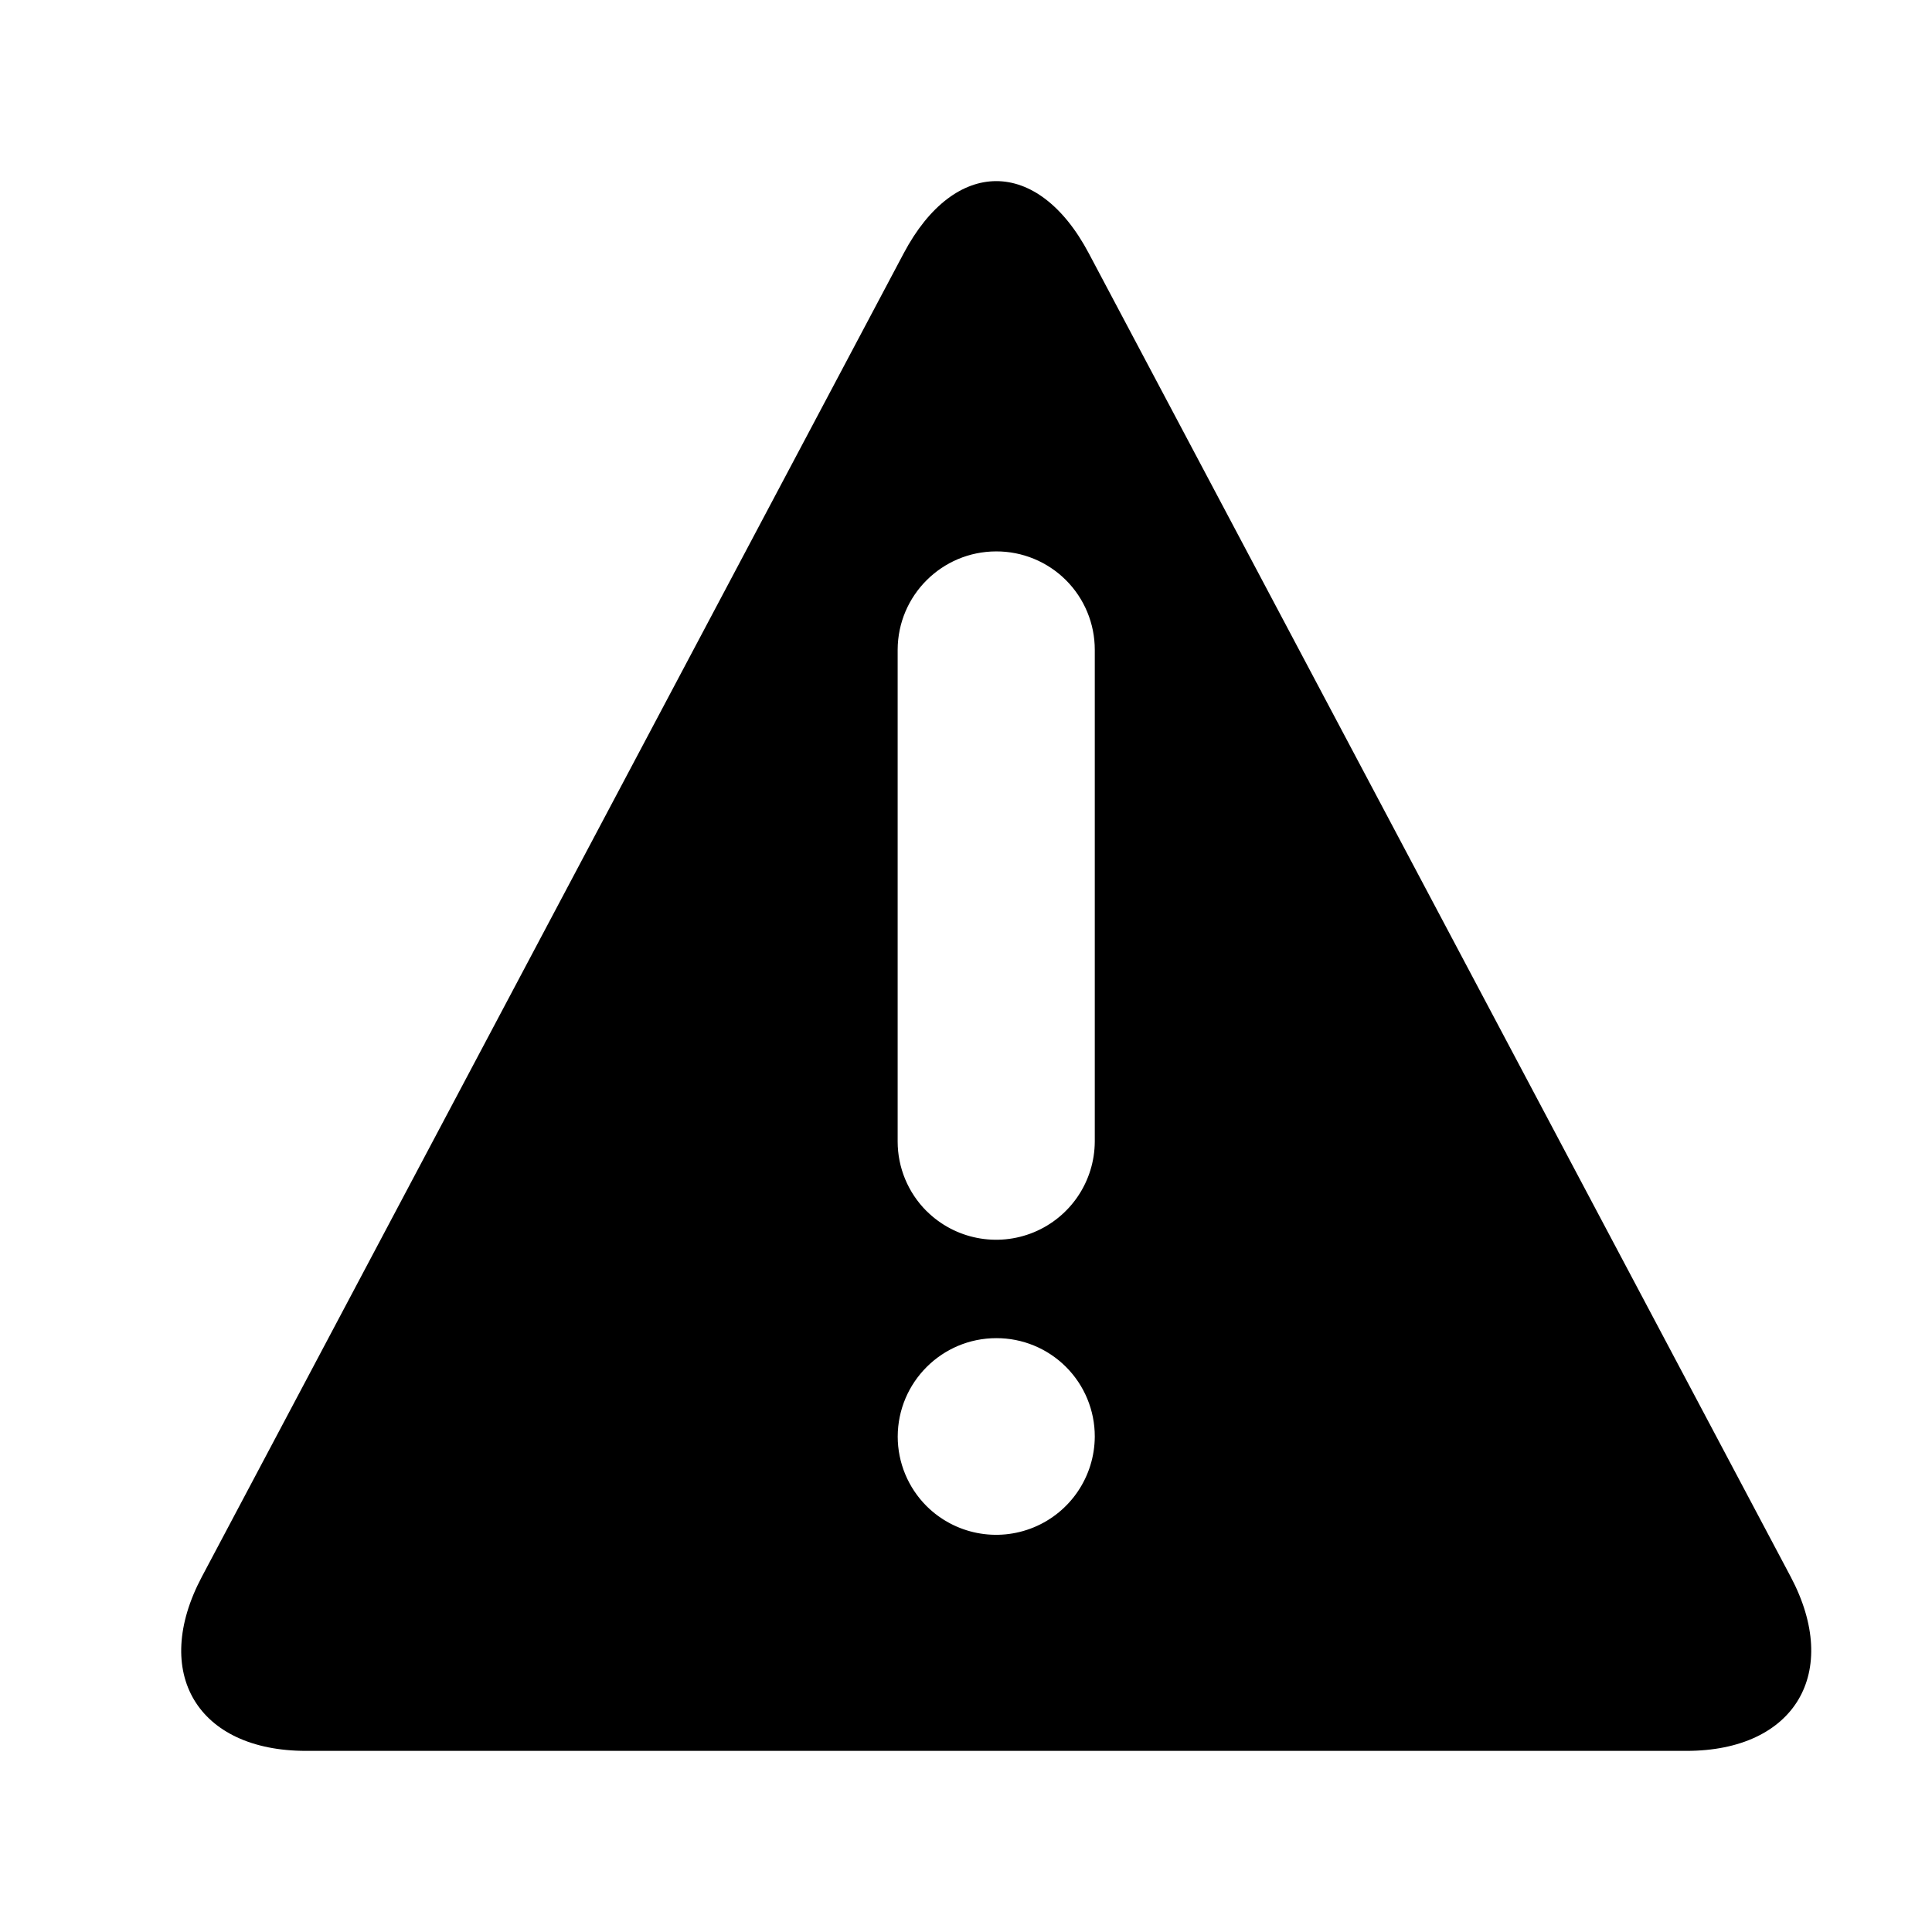
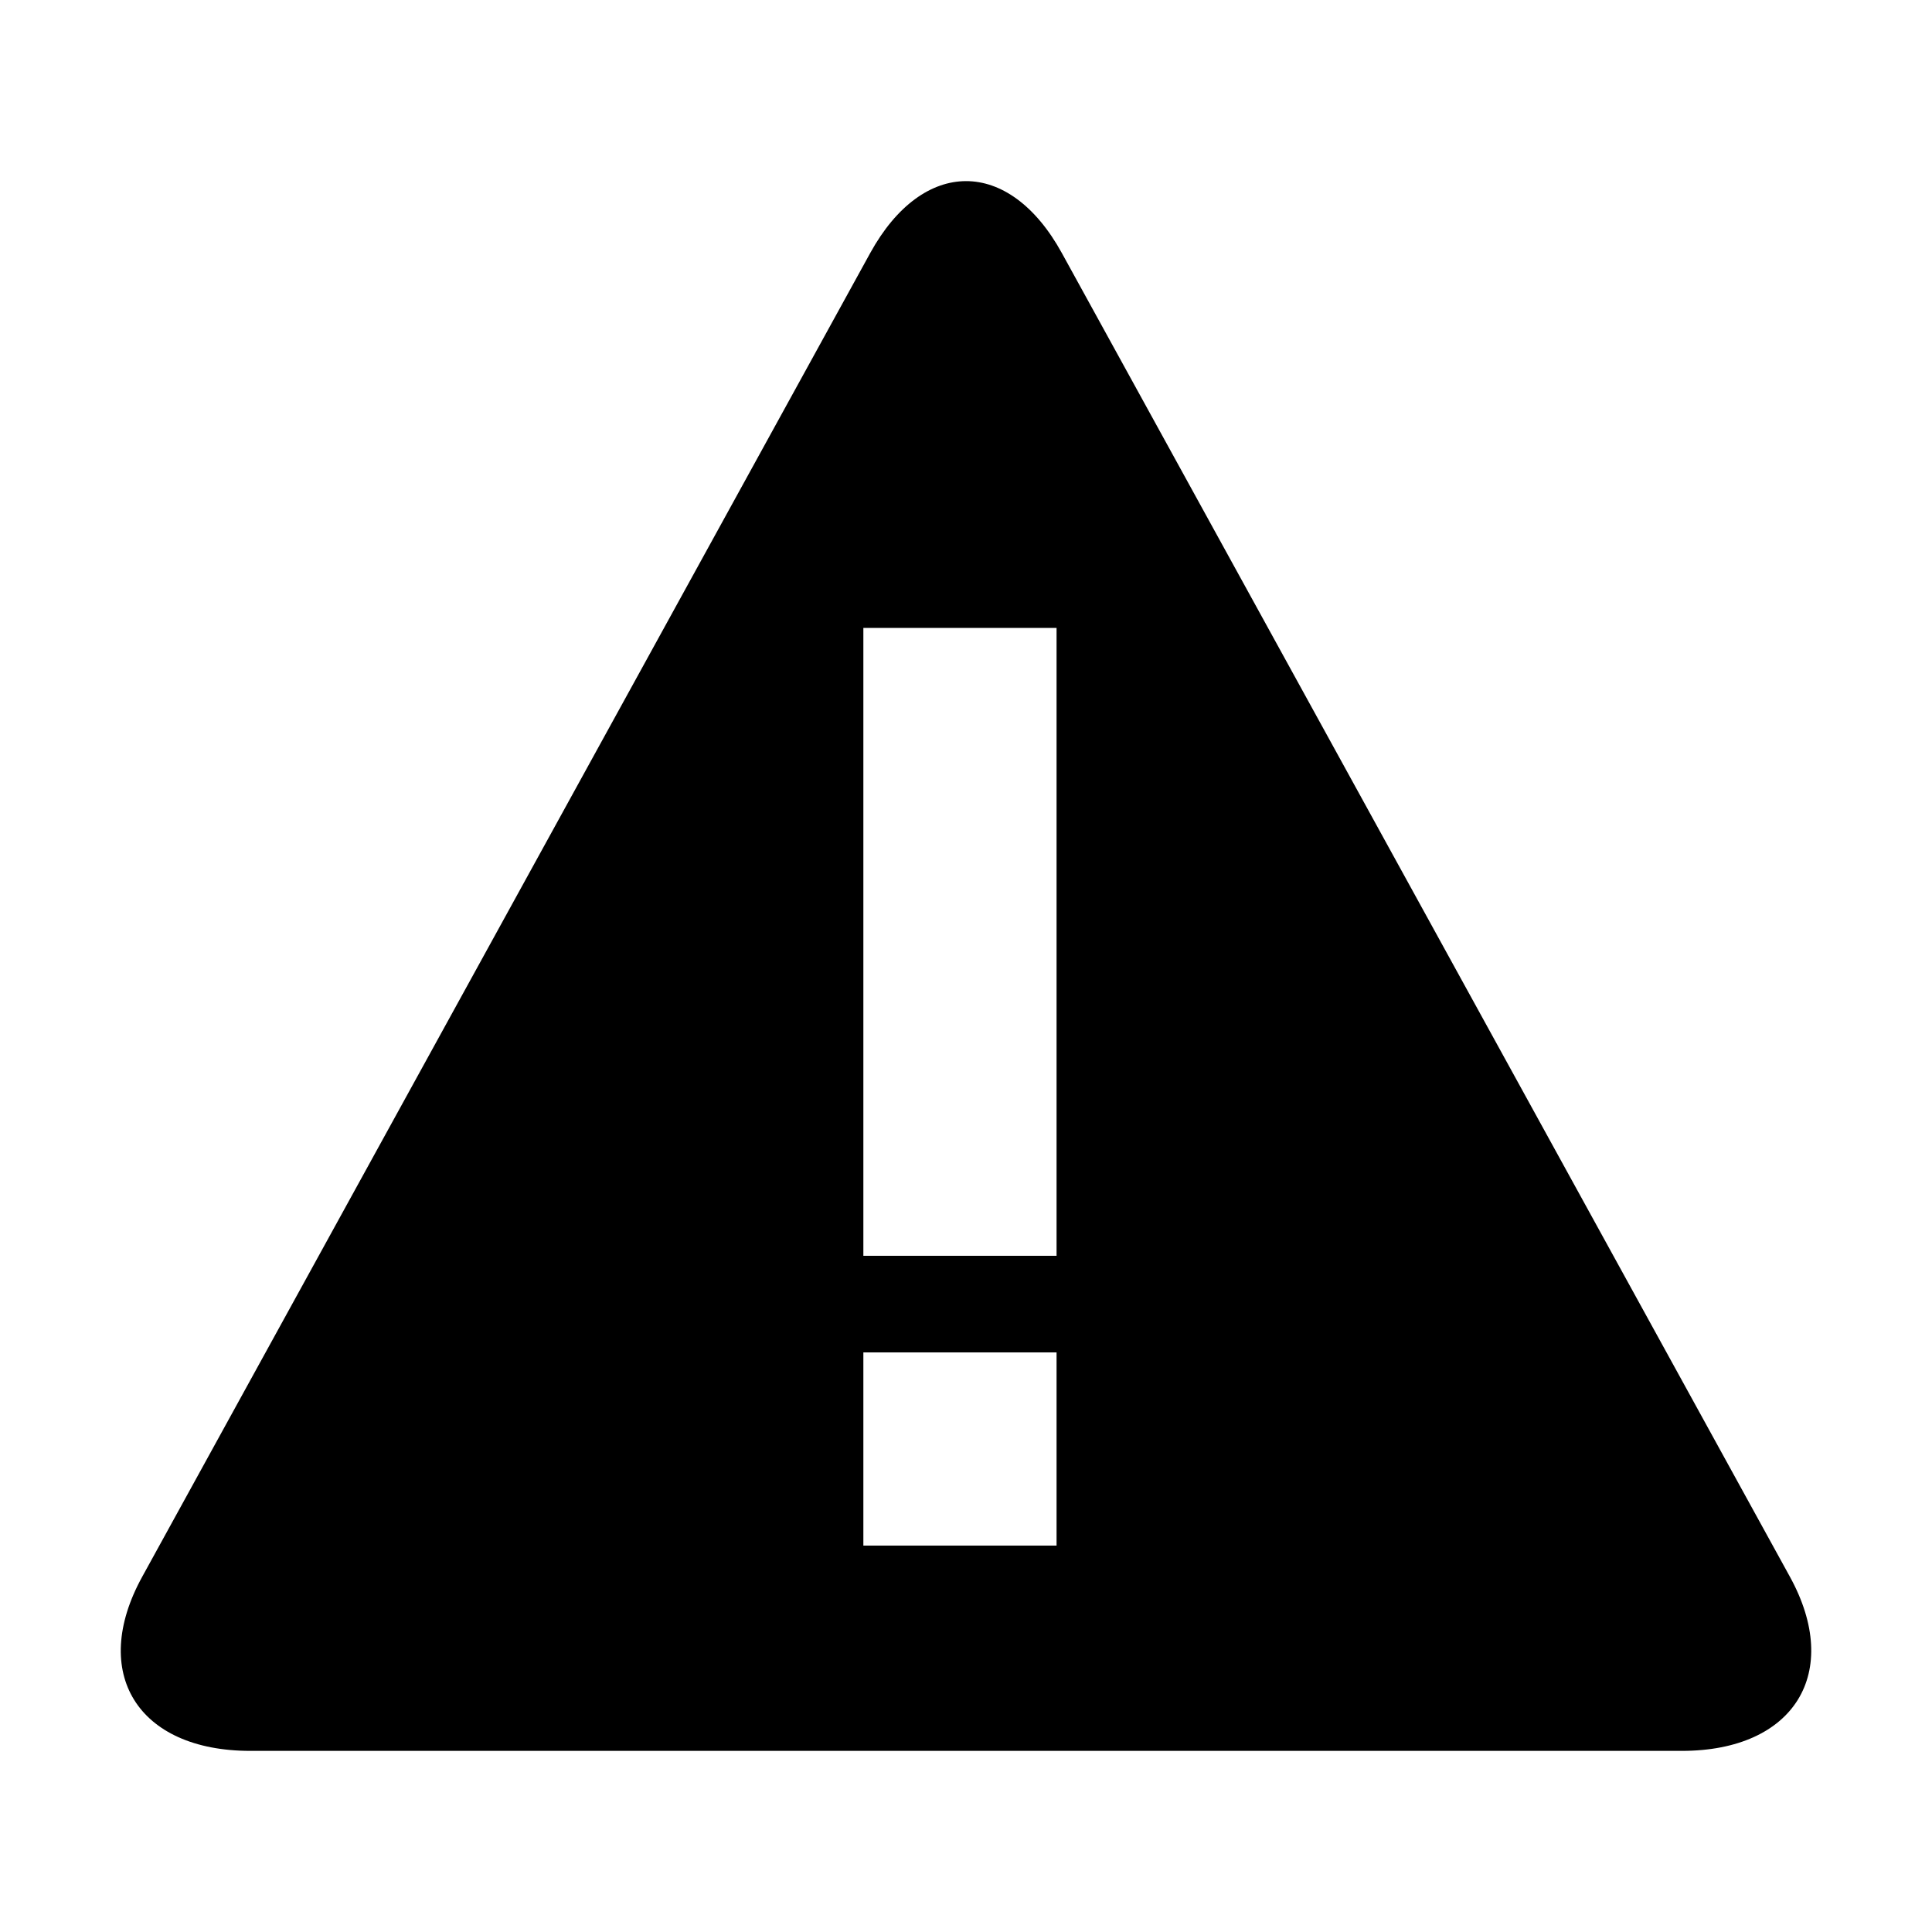
<svg xmlns="http://www.w3.org/2000/svg" width="32" height="32" viewBox="0 0 32 32">
-   <path fill-rule="evenodd" d="M14.97 4.192c.842-1.586 2.216-1.593 3.062 0l11.627 21.923C30.5 27.702 29.732 29 27.933 29H5.069c-1.799 0-2.57-1.292-1.725-2.885L14.97 4.192zm.377 15.867a1.634 1.634 0 002.786-1.152v-8.145A1.628 1.628 0 0016.5 9.133a1.634 1.634 0 00-1.632 1.629v8.145c0 .432.172.846.478 1.152zm0 4.887a1.634 1.634 0 002.786-1.152 1.627 1.627 0 00-1.632-1.63 1.634 1.634 0 00-1.632 1.63c0 .432.172.846.478 1.152z" clip-rule="evenodd" />
+   <path fill-rule="evenodd" d="M17.588 4.192c-.876-1.593-2.302-1.586-3.175 0L2.356 26.115C1.479 27.708 2.279 29 4.145 29h23.712c1.865 0 2.662-1.298 1.789-2.885L17.588 4.192zM14.3 10.4h3.2v10.4h-3.2V10.4zm0 12h3.2v3.2h-3.2v-3.2z" clip-rule="evenodd" />
</svg>
